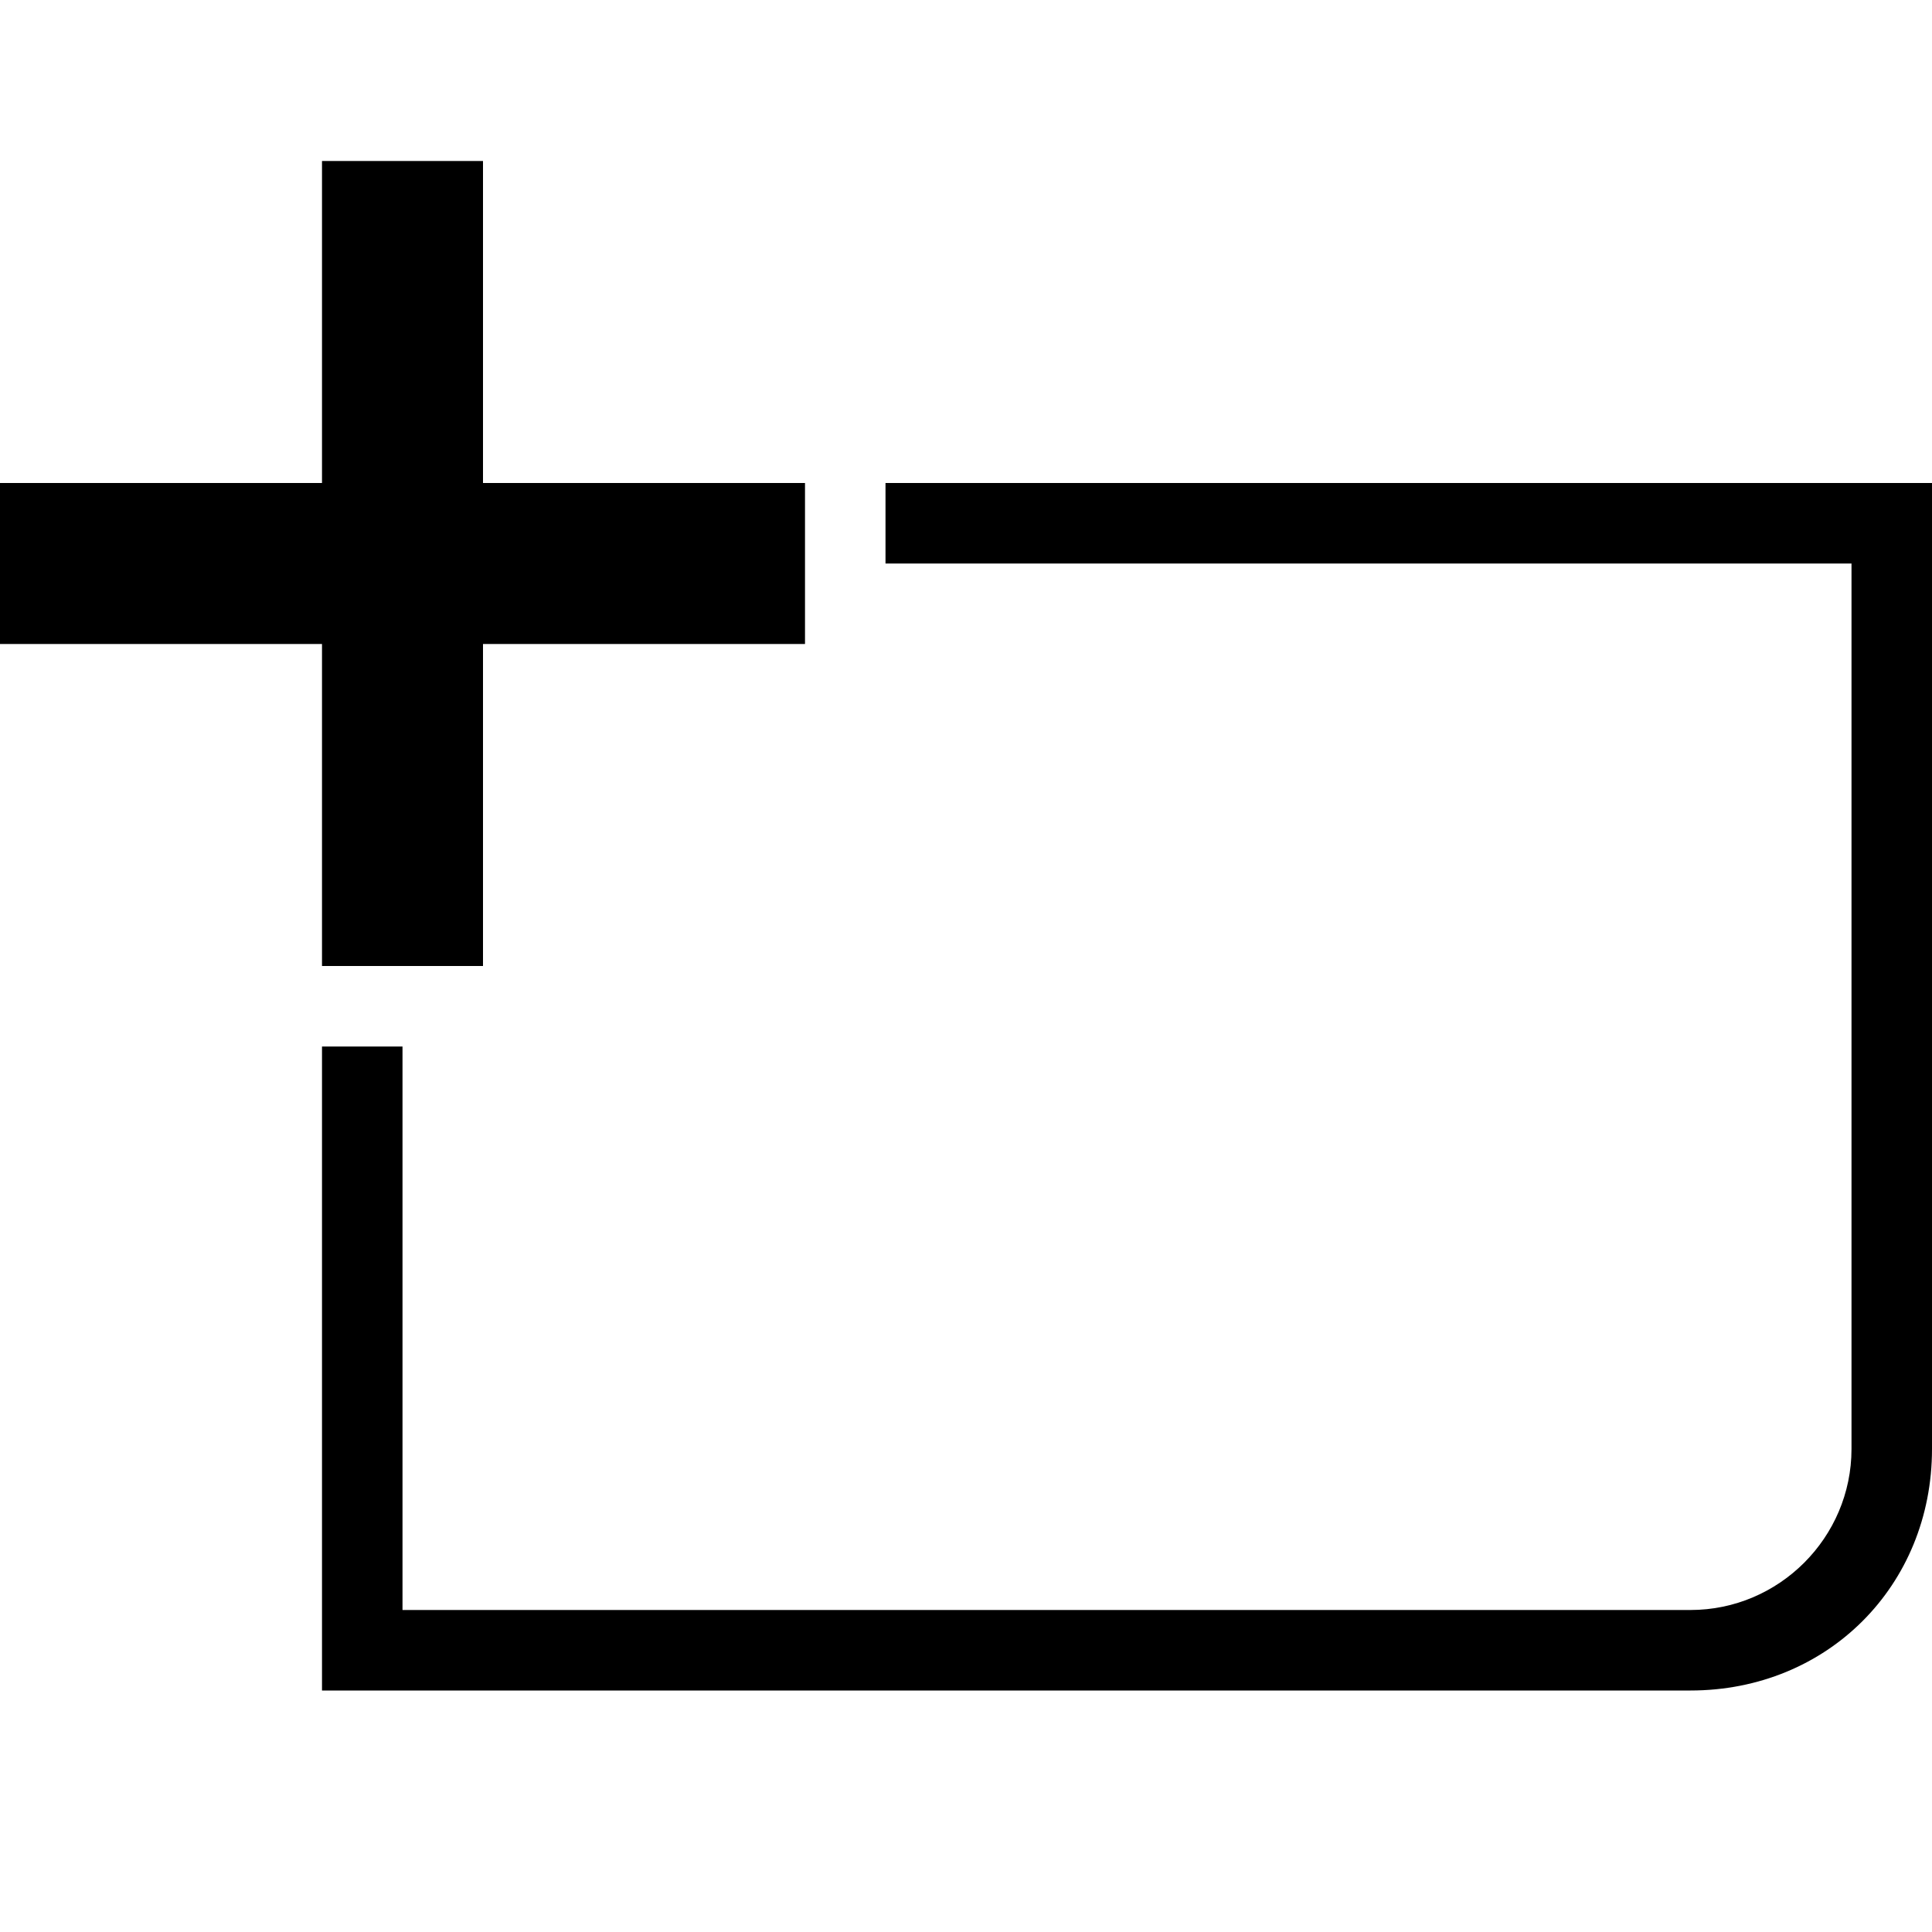
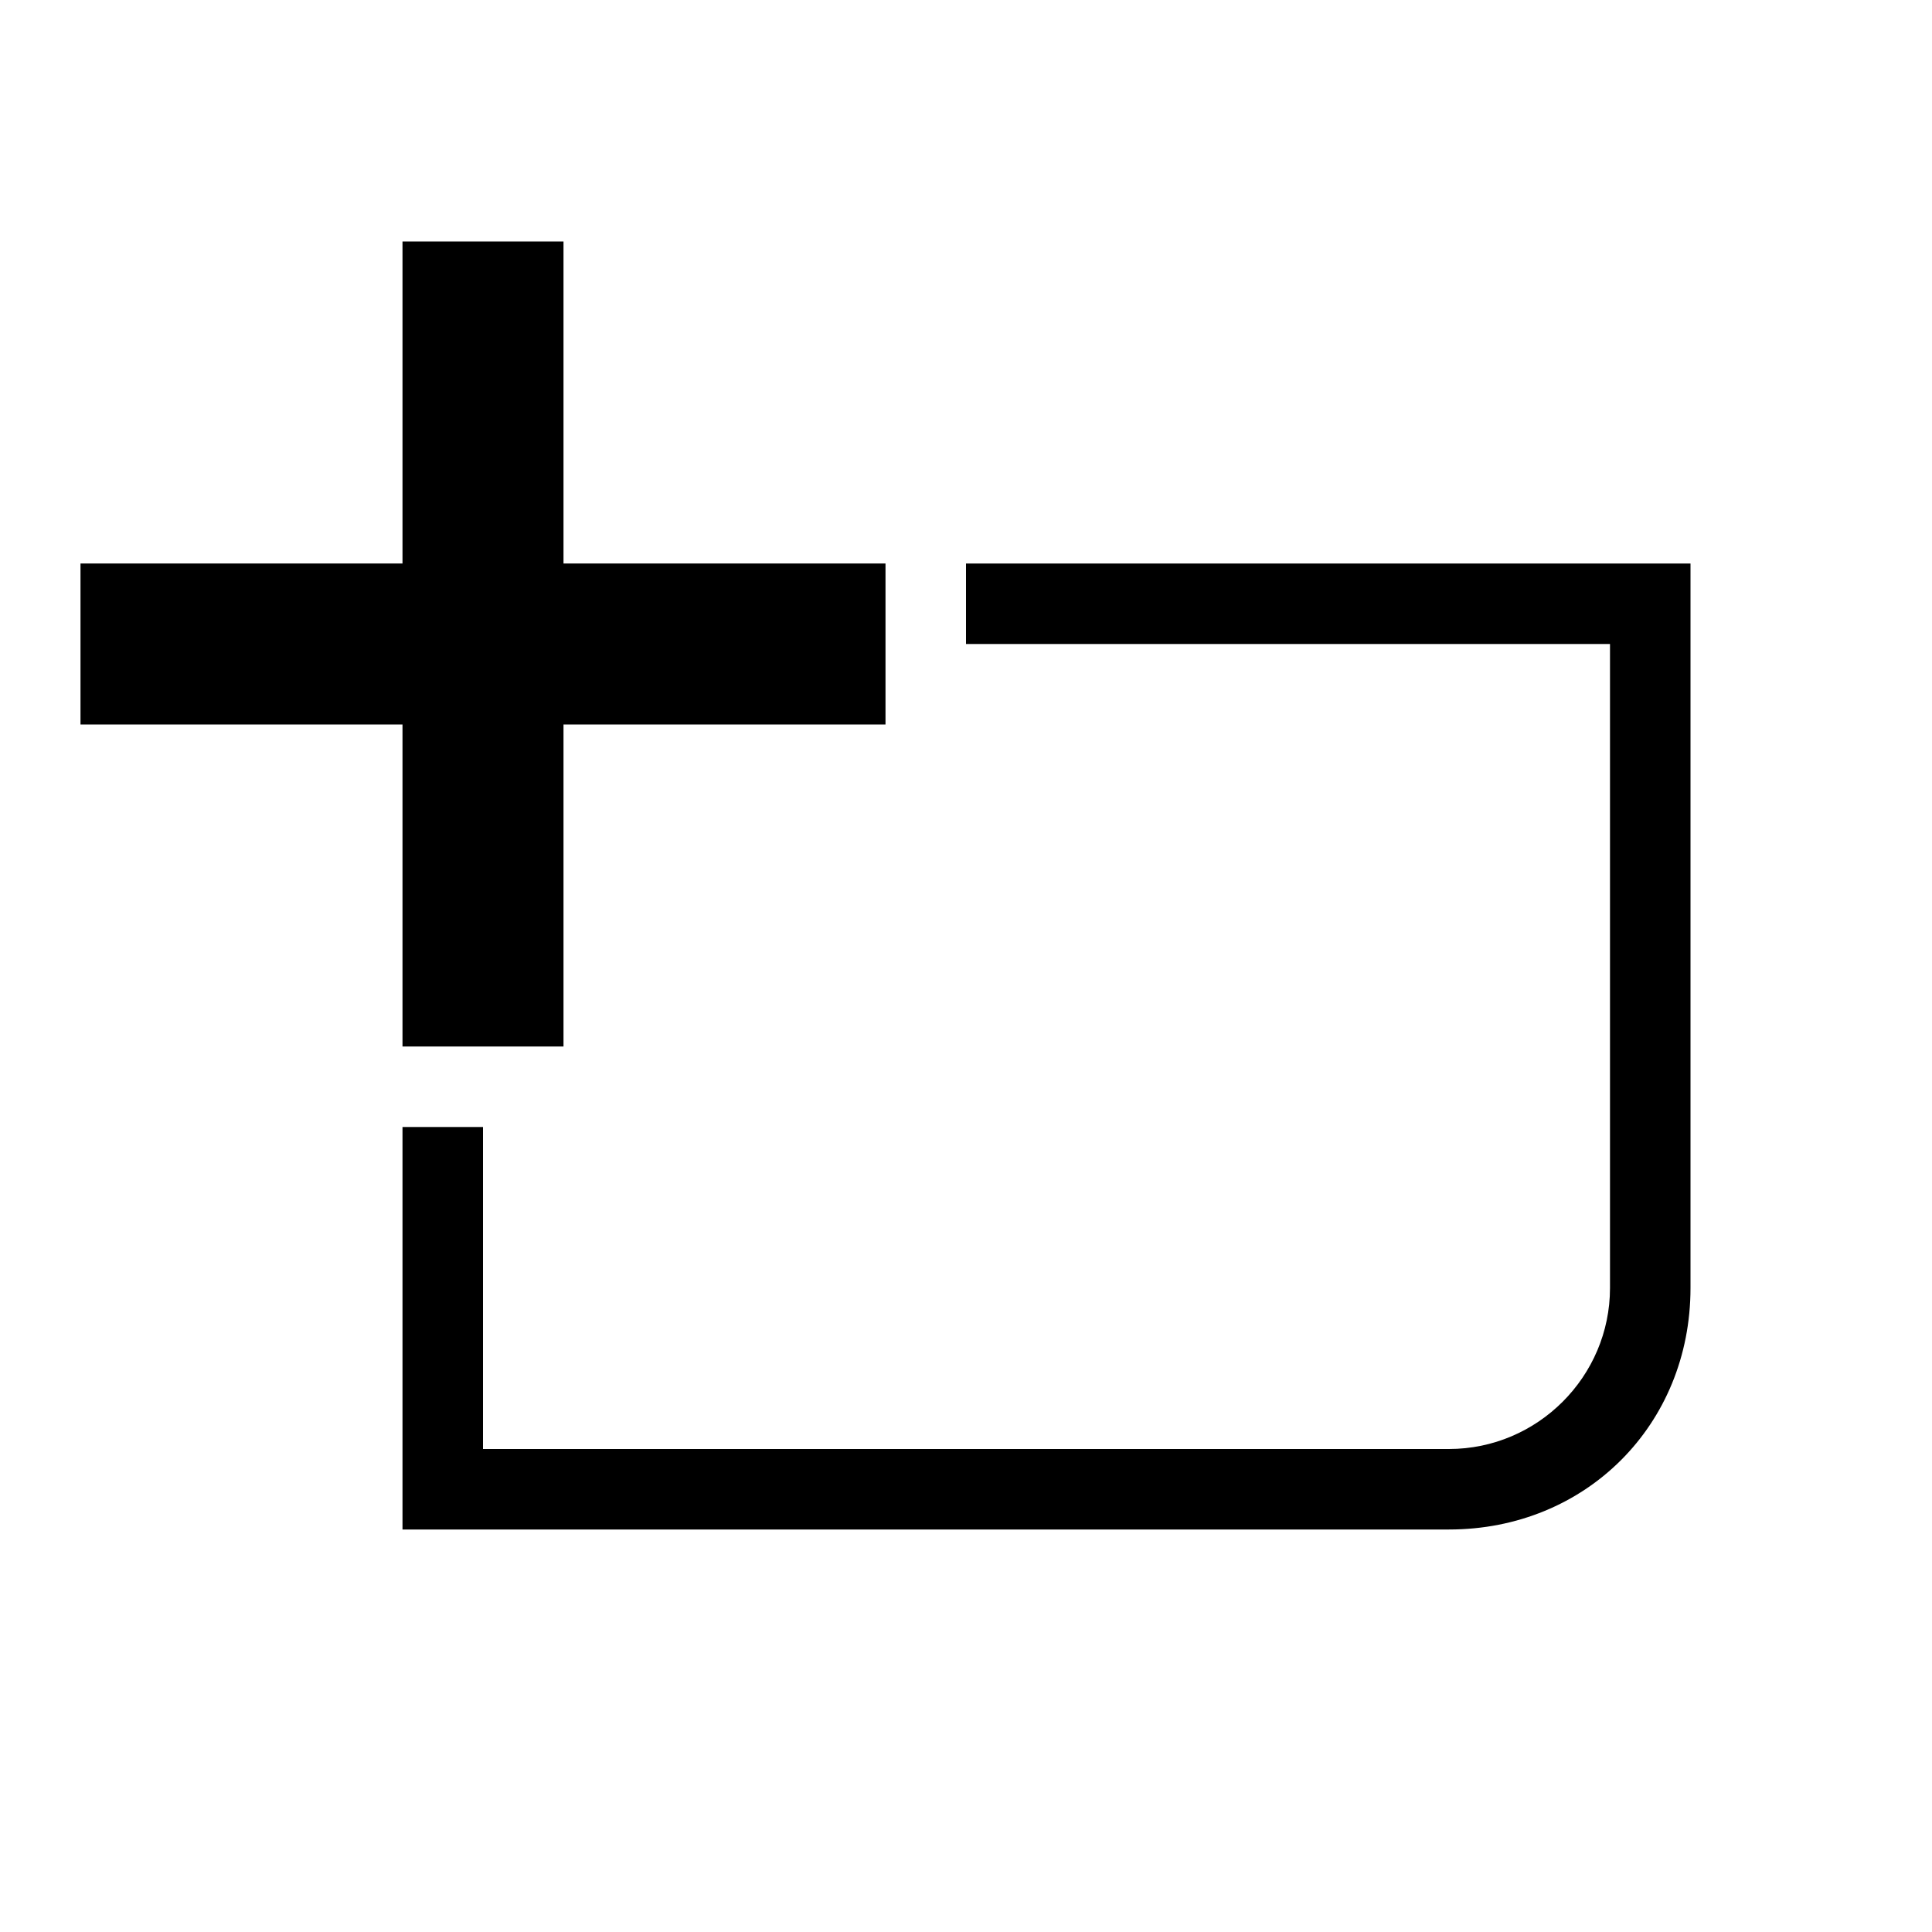
<svg xmlns="http://www.w3.org/2000/svg" width="24" height="24" viewBox="0 0 24 24">
-   <g id="g690">
-     <path d="M0 6h4V2h2v4h4v2H6v4H4V8H0z" id="path692" />
+   <g id="template-add">
+     <path id="add" d="M1 7h4V3h2v4h4v2H7v4H5V9H1z" />
+     <path id="template" d="M6 14v4h12c1.1 0 2-.9 2-2V8h-8V7h9v9c0 1.7-1.3 3-3 3H5v-5z" />
  </g>
-   <path d="M5 13v7h16c1.1 0 2-.9 2-2V7H11V6h13v12c0 1.7-1.3 3-3 3H4v-8h1z" id="path694" />
</svg>
